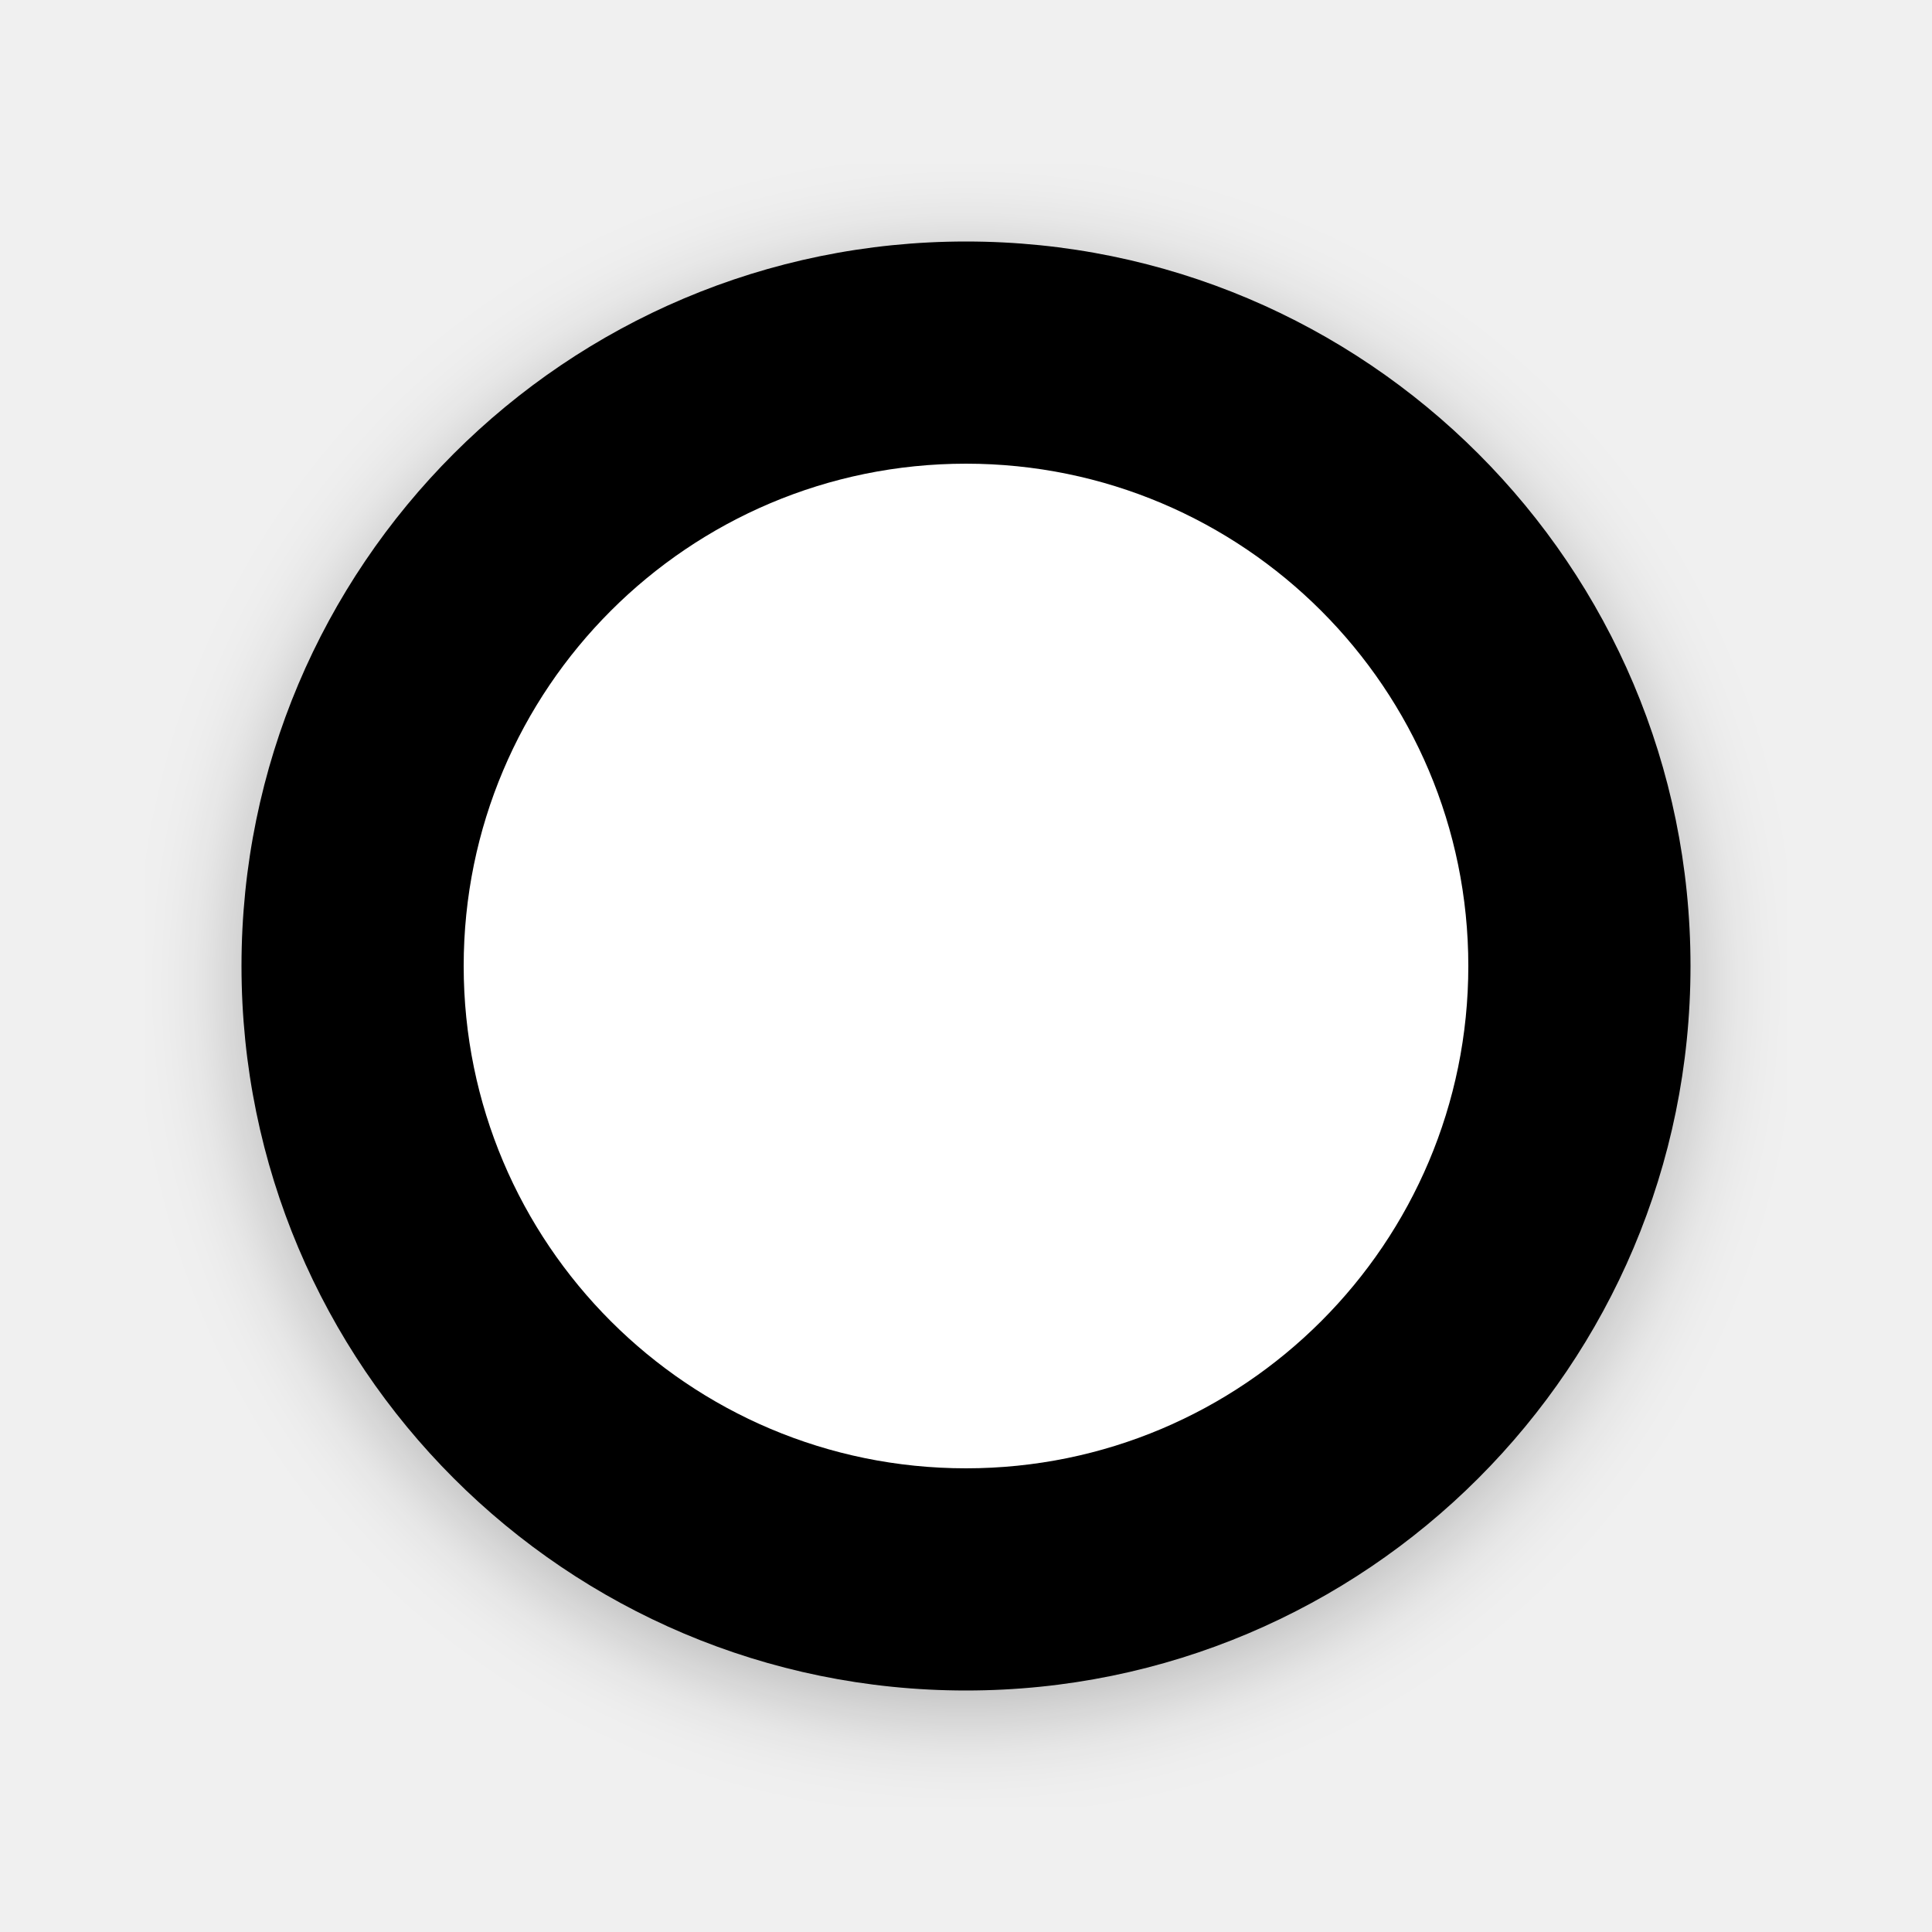
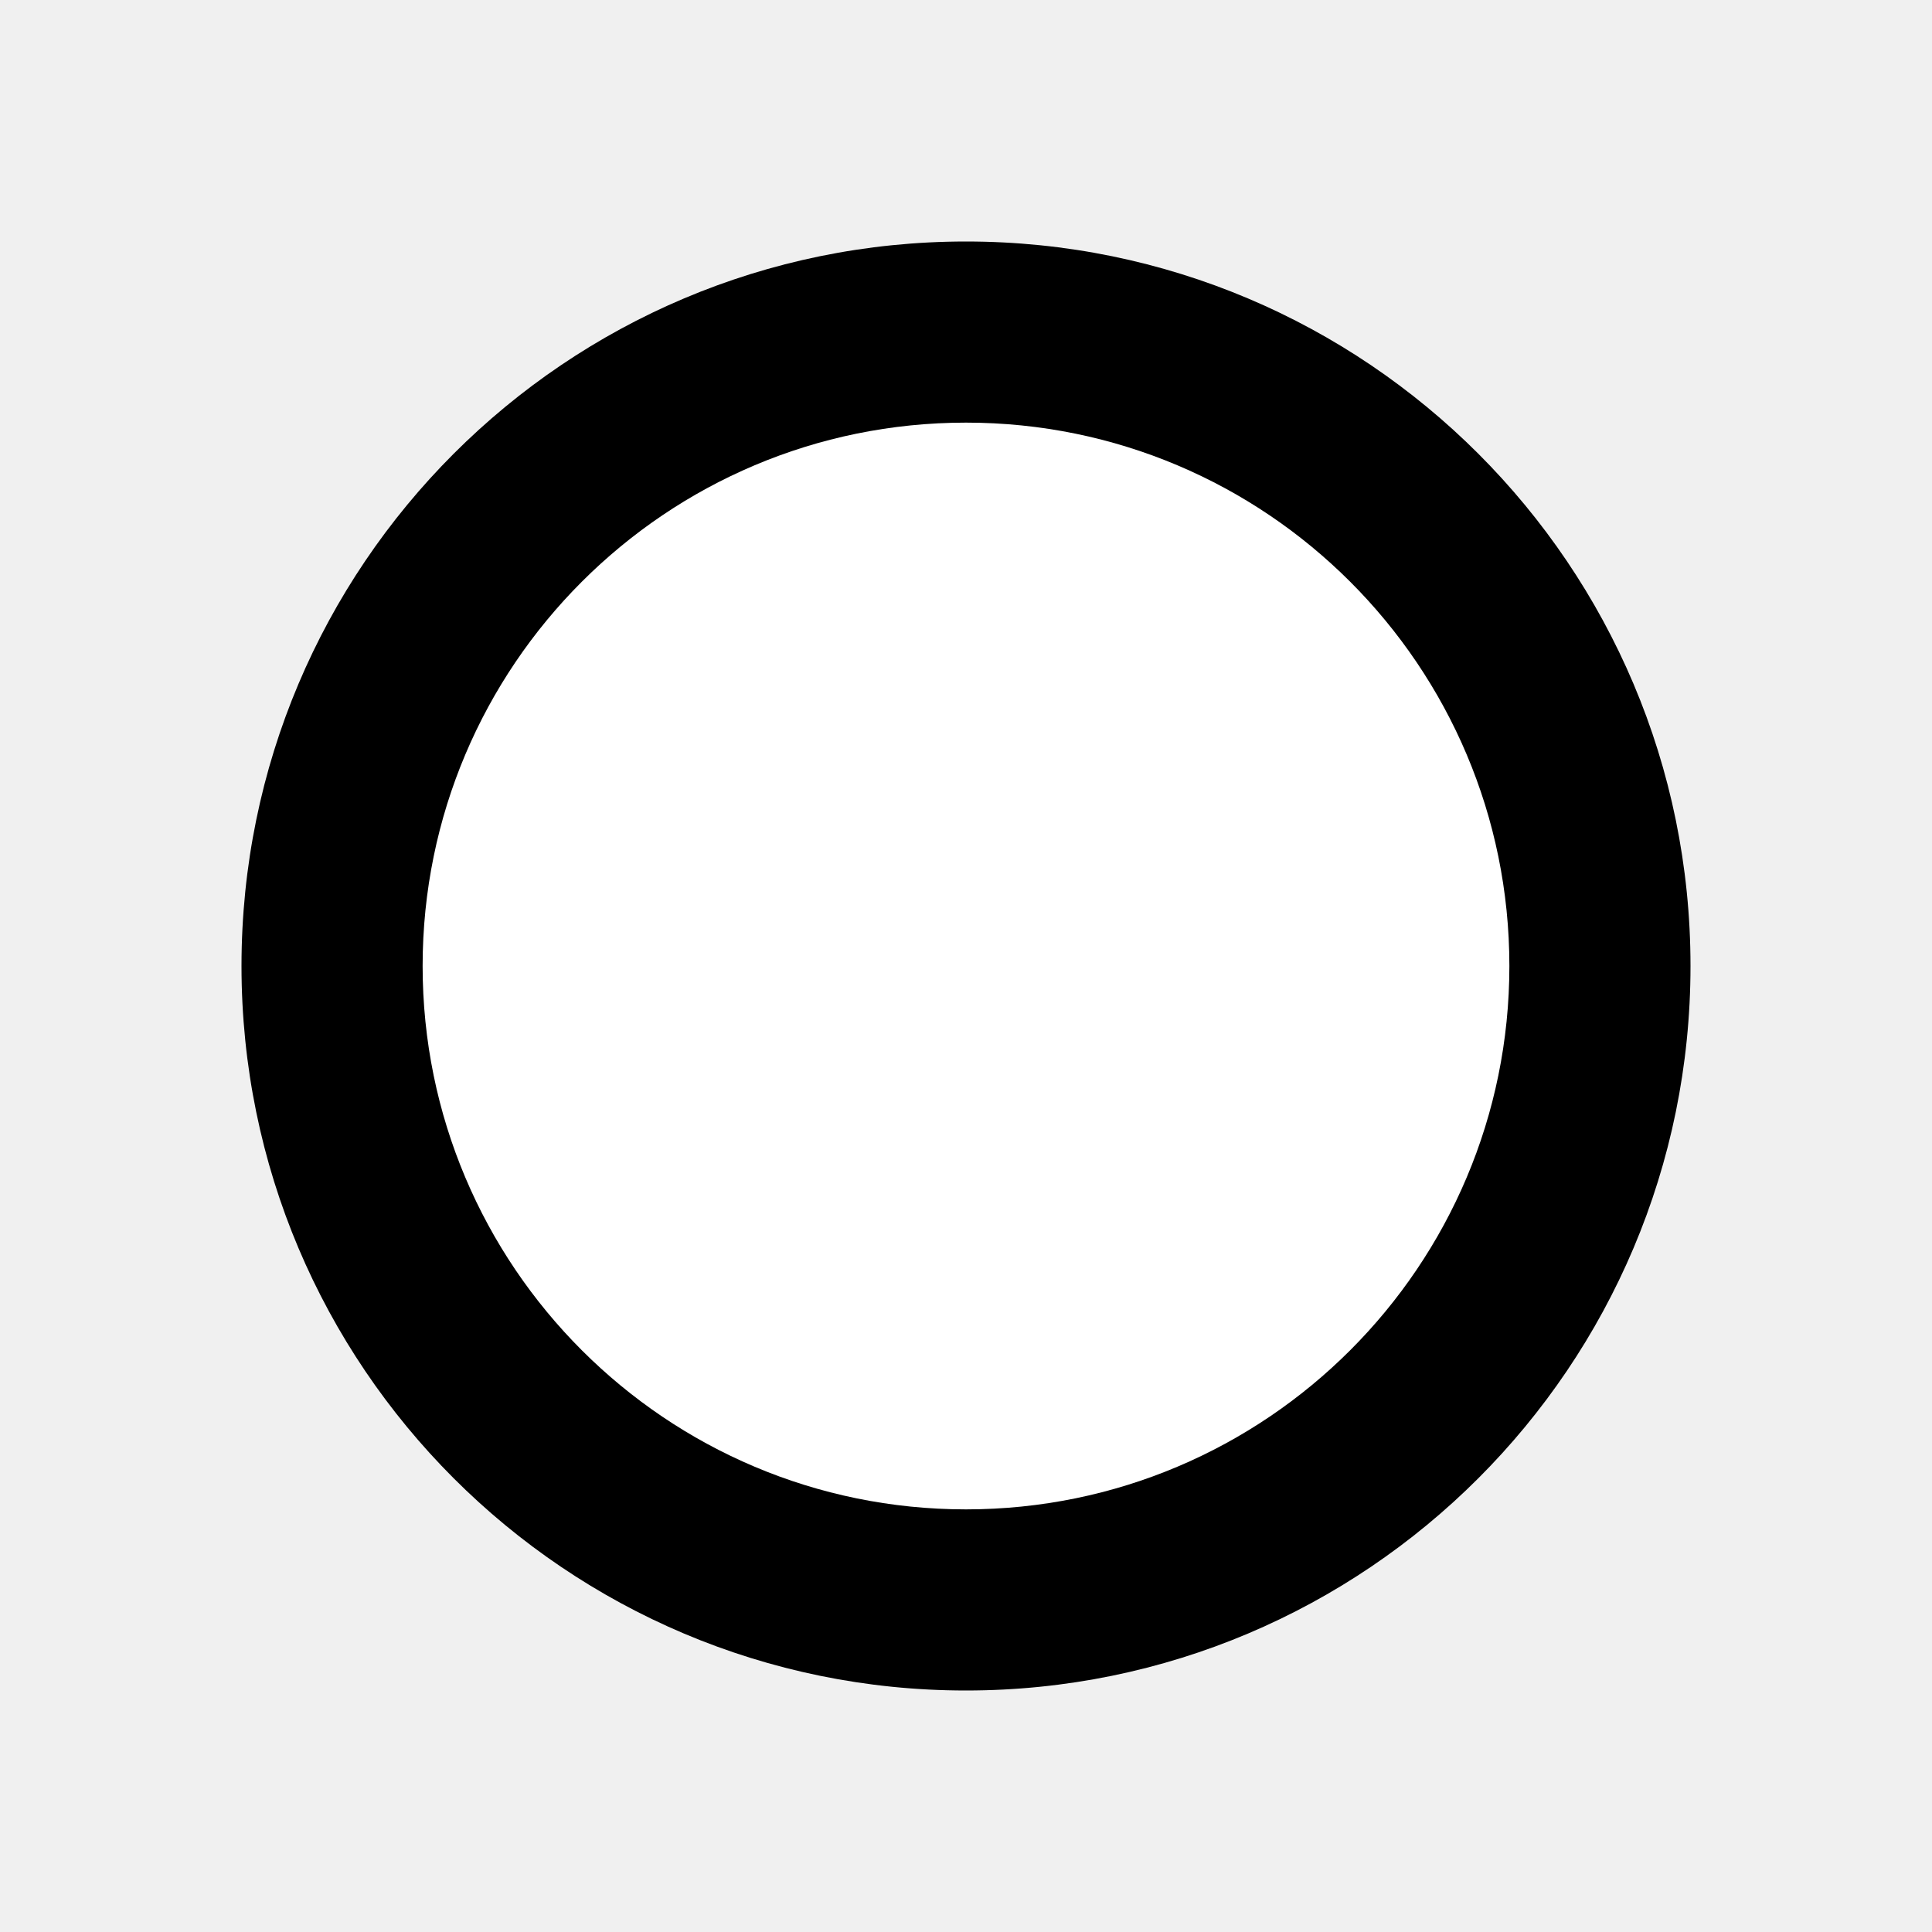
- <svg xmlns="http://www.w3.org/2000/svg" width="200" height="200" viewBox="0 0 200 200" fill="none">
-   <g clip-path="url(#clip0_31_154)">
-     <mask id="mask0_31_154" style="mask-type:luminance" maskUnits="userSpaceOnUse" x="0" y="0" width="200" height="200">
-       <path d="M200 0H0V200H200V0Z" fill="white" />
-     </mask>
-     <g mask="url(#mask0_31_154)">
-       <g opacity="0.01">
-         <path opacity="0.01" d="M200 0H0V200H200V0Z" fill="white" />
-       </g>
-       <g filter="url(#filter0_d_31_154)">
-         <path d="M100 175C141.421 175 175 141.421 175 100C175 58.579 141.421 25 100 25C58.579 25 25 58.579 25 100C25 141.421 58.579 175 100 175Z" fill="black" />
-       </g>
-       <path d="M100 152C128.719 152 152 128.719 152 100C152 71.281 128.719 48 100 48C71.281 48 48 71.281 48 100C48 128.719 71.281 152 100 152Z" fill="white" />
-     </g>
-   </g>
-   <defs>
-     <filter id="filter0_d_31_154" x="15" y="17" width="170" height="170" filterUnits="userSpaceOnUse" color-interpolation-filters="sRGB">
-       <feFlood flood-opacity="0" result="BackgroundImageFix" />
-       <feColorMatrix in="SourceAlpha" type="matrix" values="0 0 0 0 0 0 0 0 0 0 0 0 0 0 0 0 0 0 127 0" result="hardAlpha" />
-       <feOffset dy="2" />
-       <feGaussianBlur stdDeviation="5" />
-       <feColorMatrix type="matrix" values="0 0 0 0 0 0 0 0 0 0 0 0 0 0 0 0 0 0 0.25 0" />
-       <feBlend mode="normal" in2="BackgroundImageFix" result="effect1_dropShadow_31_154" />
-       <feBlend mode="normal" in="SourceGraphic" in2="effect1_dropShadow_31_154" result="shape" />
-     </filter>
-     <clipPath id="clip0_31_154">
-       <rect width="200" height="200" fill="white" />
-     </clipPath>
-   </defs>
+ <svg xmlns="http://www.w3.org/2000/svg" width="320" height="320" viewBox="0 0 320 320" fill="none">
+   <path d="M160 280C226.274 280 280 226.274 280 160C280 93.726 226.274 40 160 40C93.726 40 40 93.726 40 160C40 226.274 93.726 280 160 280Z" fill="black" />
+   <path d="M160 250C209.706 250 250 209.706 250 160C250 110.294 209.706 70 160 70C110.294 70 70 110.294 70 160C70 209.706 110.294 250 160 250Z" fill="white" />
</svg>
